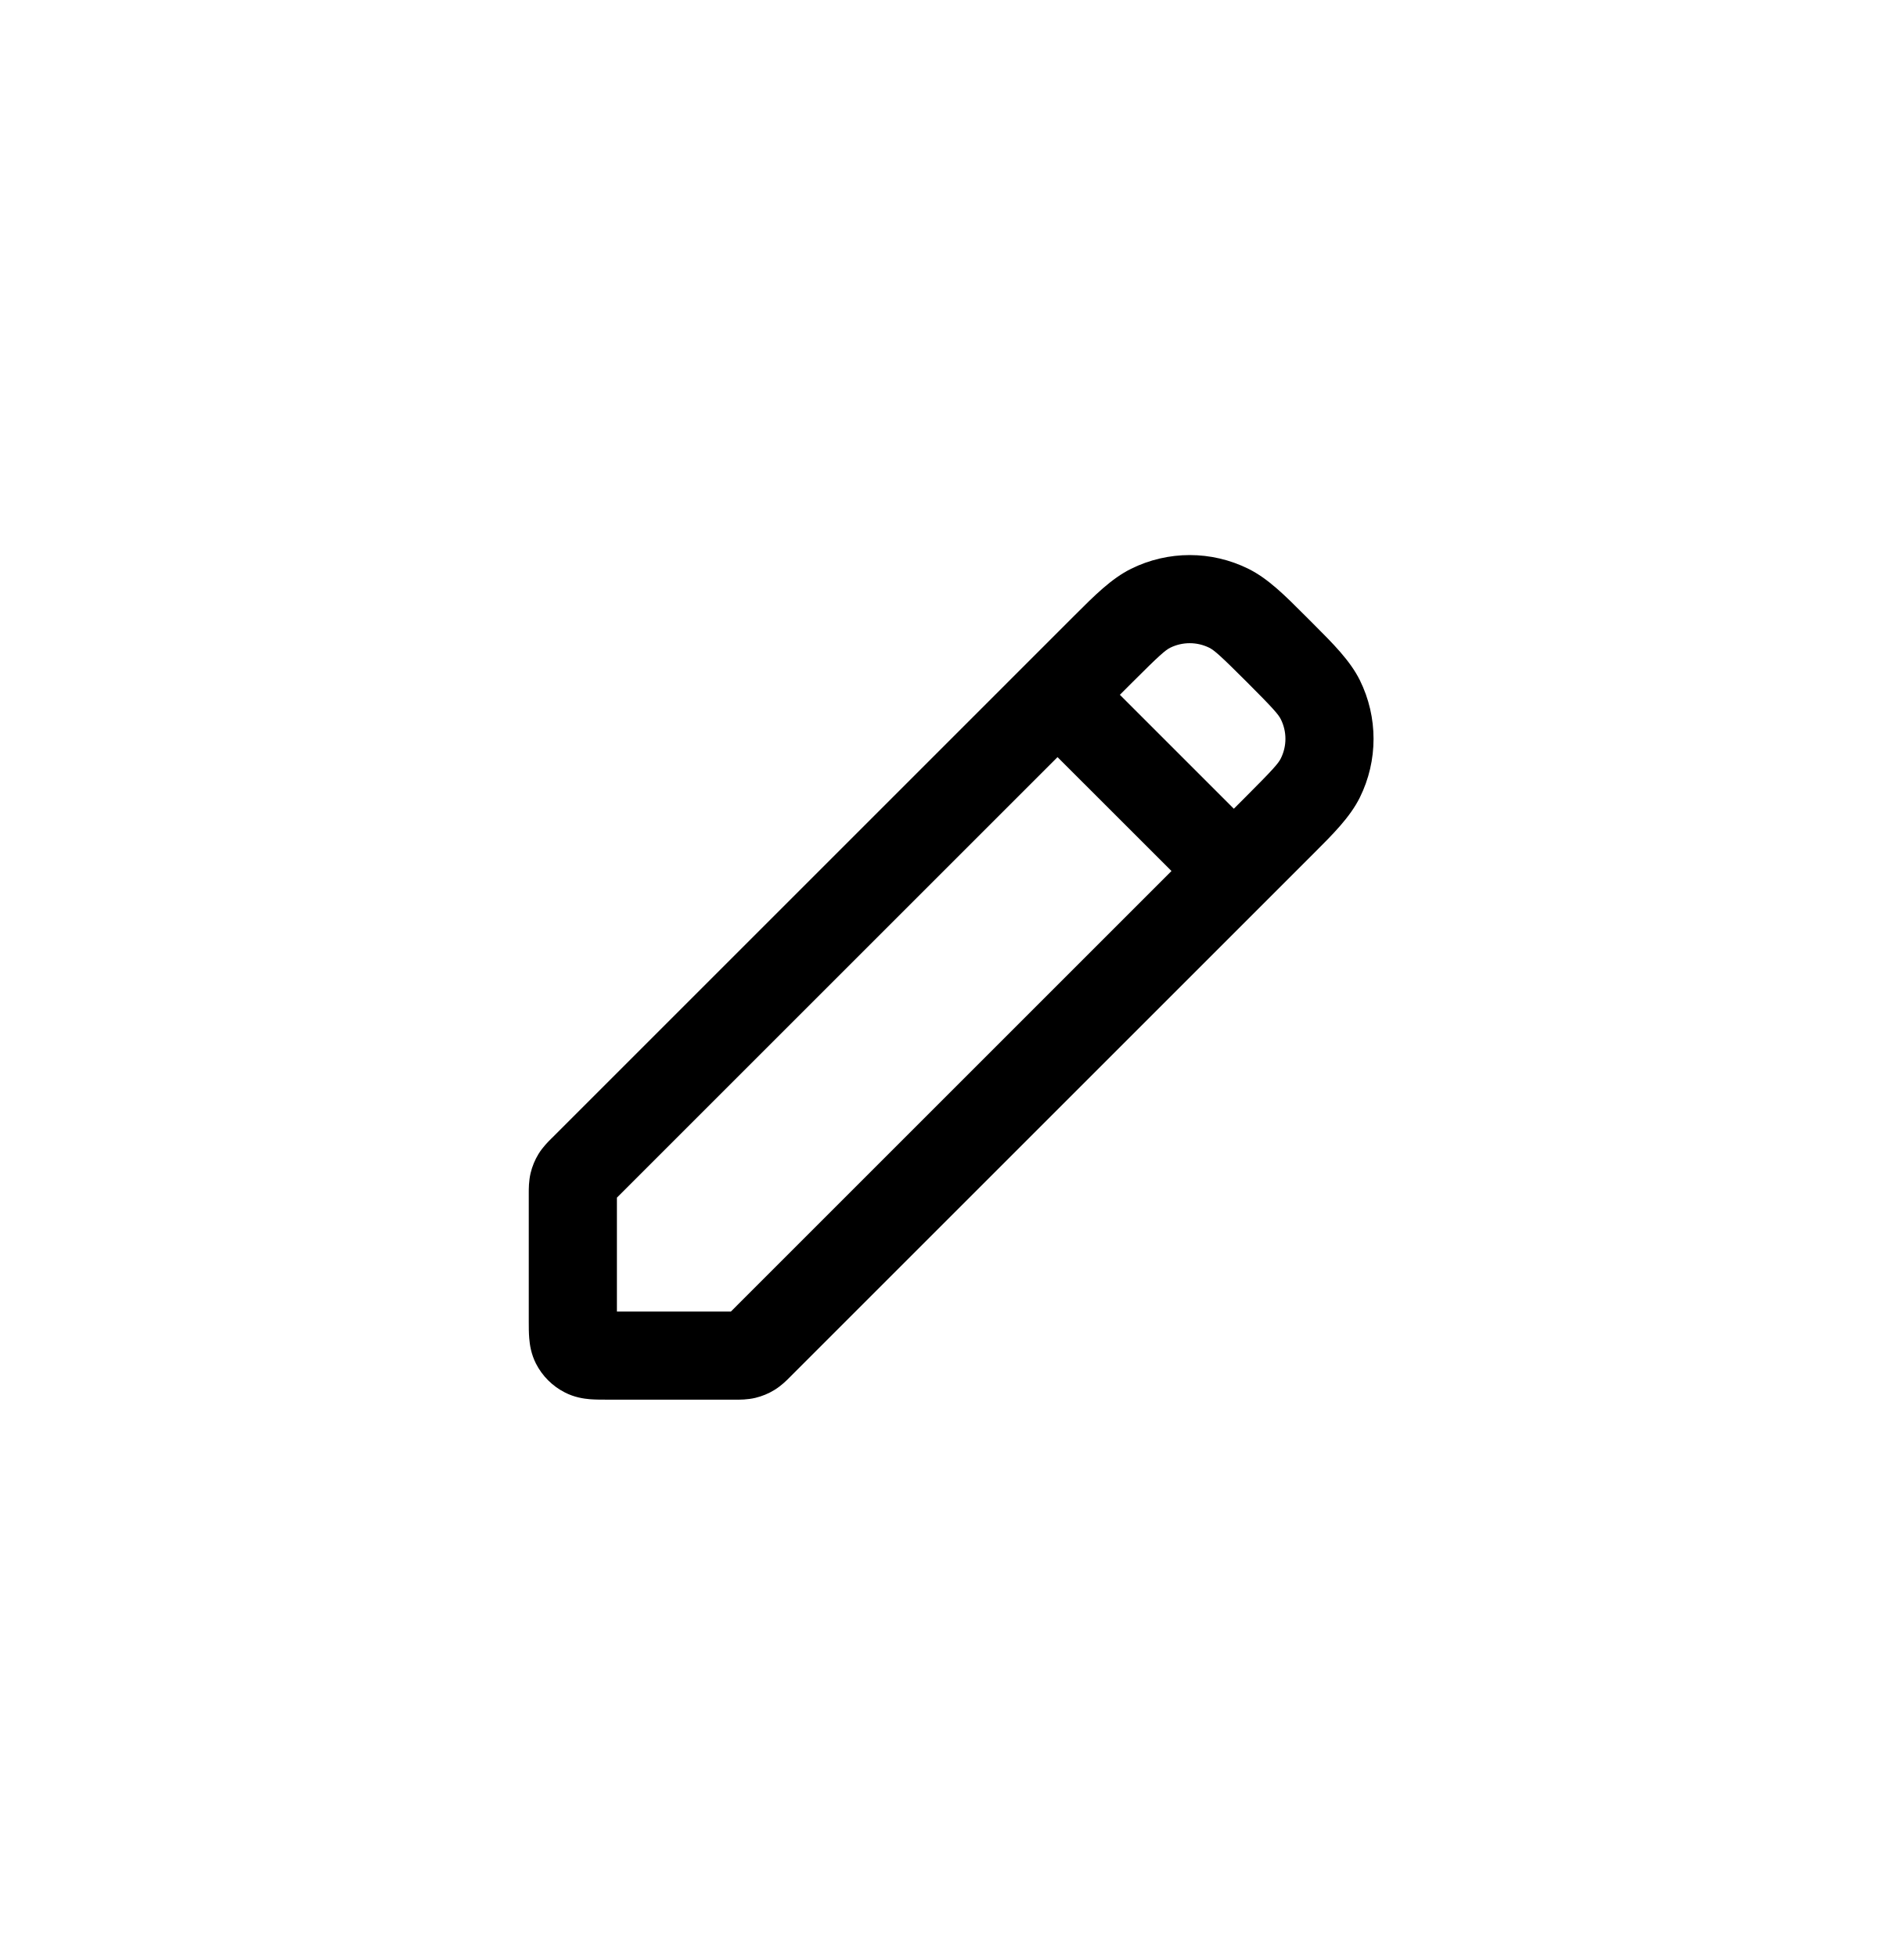
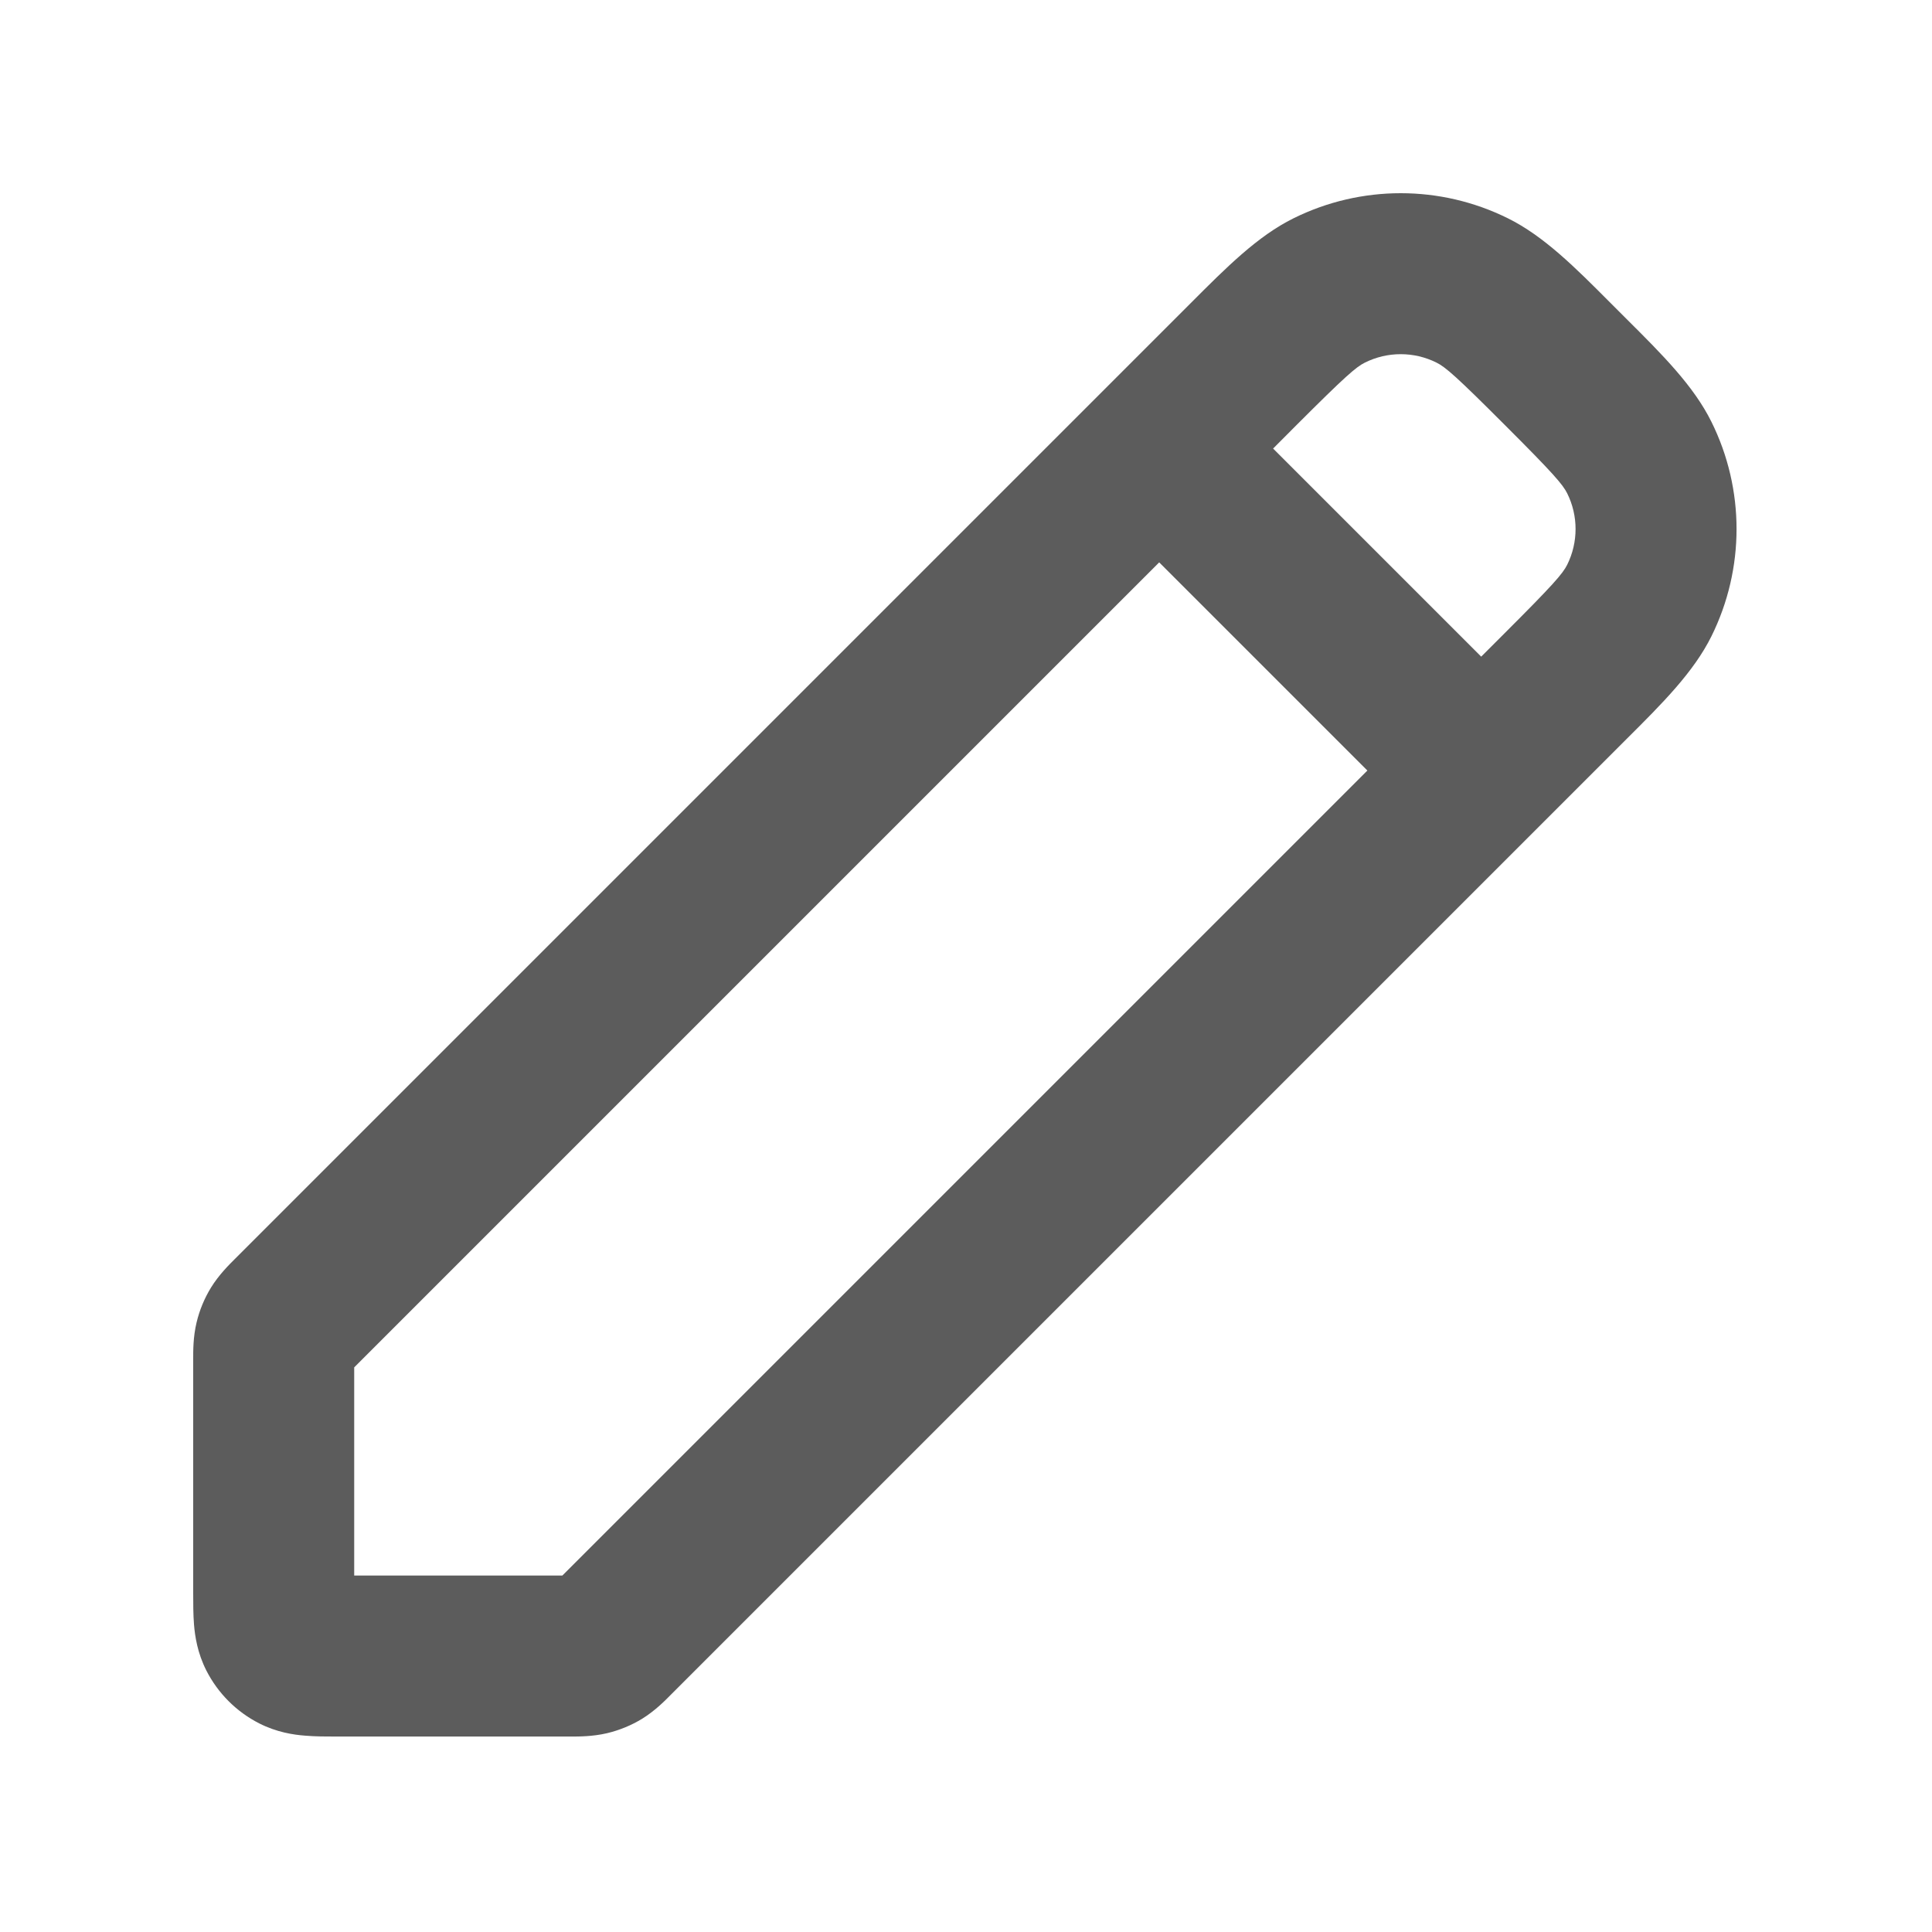
- <svg xmlns="http://www.w3.org/2000/svg" width="36" height="37" viewBox="0 0 36 37">
-   <path fill-rule="evenodd" clip-rule="evenodd" d="M21.39 10.76C22.09 10.413 22.911 10.413 23.61 10.76C23.982 10.944 24.303 11.266 24.674 11.638L24.756 11.72L24.838 11.802C25.21 12.174 25.532 12.495 25.717 12.866C26.063 13.566 26.063 14.387 25.717 15.086C25.532 15.458 25.21 15.779 24.838 16.15L24.756 16.232L14.951 26.037L14.937 26.051C14.886 26.103 14.78 26.211 14.647 26.292C14.536 26.361 14.414 26.411 14.286 26.442C14.135 26.478 13.984 26.477 13.911 26.476L13.891 26.476H11.5L11.481 26.476C11.382 26.476 11.263 26.476 11.159 26.468C11.038 26.458 10.864 26.433 10.683 26.34C10.447 26.22 10.256 26.029 10.136 25.794C10.044 25.612 10.019 25.439 10.009 25.318C10 25.213 10 25.095 10 24.996L10 22.586L10 22.566C10 22.492 9.999 22.341 10.035 22.19C10.065 22.063 10.116 21.941 10.184 21.829C10.265 21.697 10.373 21.591 10.425 21.539L10.44 21.525L20.244 11.72L20.326 11.638C20.698 11.266 21.019 10.944 21.39 10.76ZM22.87 12.253C22.637 12.138 22.363 12.138 22.13 12.253C22.039 12.299 21.925 12.397 21.423 12.899L21.179 13.143L20 14.322L11.667 22.655V24.81H13.822L22.155 16.476L23.334 15.298L23.578 15.054C24.08 14.552 24.178 14.438 24.223 14.346C24.339 14.113 24.339 13.839 24.223 13.606C24.178 13.515 24.08 13.401 23.578 12.899C23.076 12.397 22.962 12.299 22.87 12.253ZM23.334 15.298L22.155 16.476L20 14.322L21.179 13.143L23.334 15.298Z" />
+ <svg xmlns="http://www.w3.org/2000/svg" width="24" height="24" viewBox="0 0 24 24" fill="none">
+   <path fill-rule="evenodd" clip-rule="evenodd" d="M16.068 2.712C16.908 2.296 17.893 2.296 18.732 2.712C19.178 2.933 19.564 3.319 20.009 3.766L20.107 3.864L20.206 3.963C20.653 4.408 21.039 4.794 21.26 5.24C21.676 6.079 21.676 7.064 21.26 7.904C21.039 8.349 20.653 8.735 20.206 9.18L20.107 9.279L8.342 21.044L8.325 21.061C8.263 21.124 8.136 21.253 7.977 21.351C7.843 21.433 7.696 21.493 7.543 21.53C7.362 21.573 7.181 21.572 7.093 21.572L7.069 21.572H4.2L4.177 21.572C4.058 21.572 3.916 21.572 3.79 21.561C3.645 21.55 3.437 21.519 3.219 21.408C2.937 21.264 2.708 21.035 2.564 20.753C2.453 20.535 2.422 20.327 2.41 20.181C2.4 20.056 2.4 19.914 2.4 19.795L2.4 16.903L2.4 16.879C2.4 16.791 2.398 16.609 2.442 16.428C2.478 16.276 2.539 16.129 2.621 15.995C2.719 15.836 2.848 15.709 2.91 15.647L2.927 15.63L14.693 3.864L14.791 3.766C15.237 3.319 15.622 2.933 16.068 2.712ZM17.844 4.504C17.564 4.365 17.236 4.365 16.956 4.504C16.846 4.558 16.71 4.676 16.107 5.279L15.815 5.572L14.4 6.986L4.4 16.986V19.572H6.986L16.986 9.572L18.4 8.157L18.693 7.864C19.296 7.262 19.413 7.126 19.468 7.016C19.607 6.736 19.607 6.407 19.468 6.128C19.413 6.018 19.296 5.881 18.693 5.279C18.091 4.676 17.954 4.558 17.844 4.504ZM18.4 8.157L16.986 9.572L14.4 6.986L15.815 5.572L18.4 8.157Z" fill="#5C5C5C" />
</svg>
